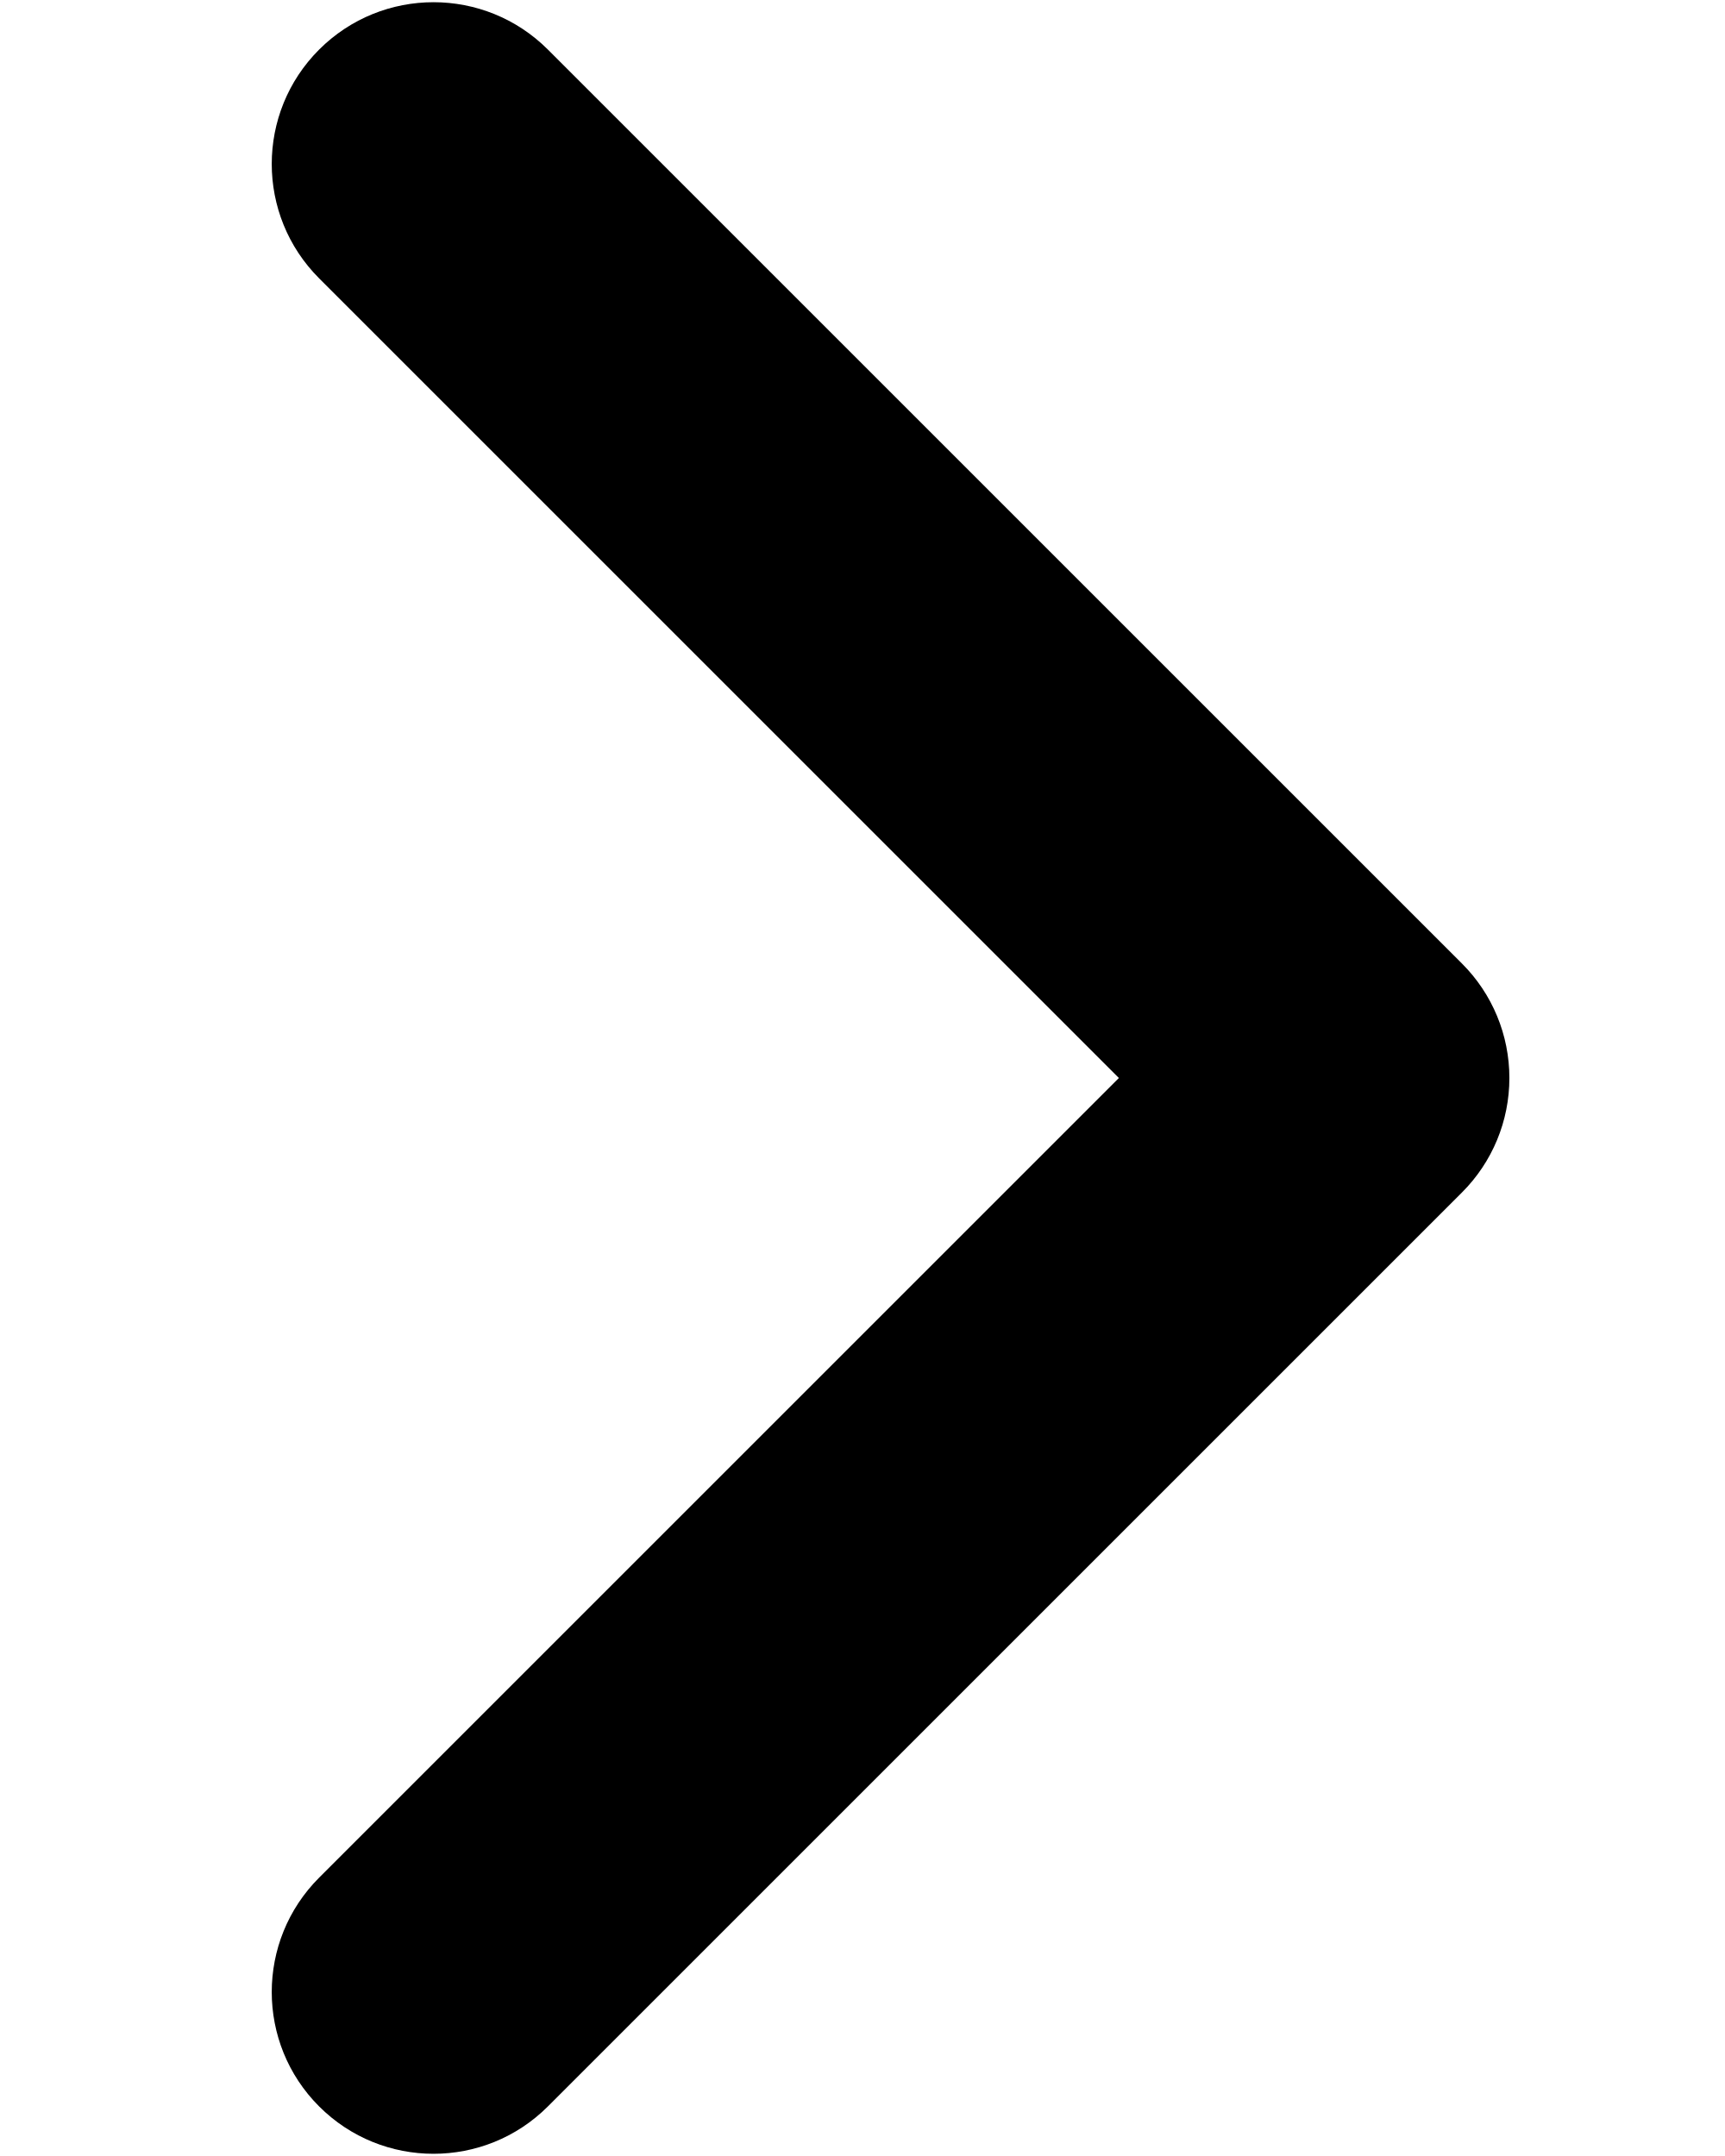
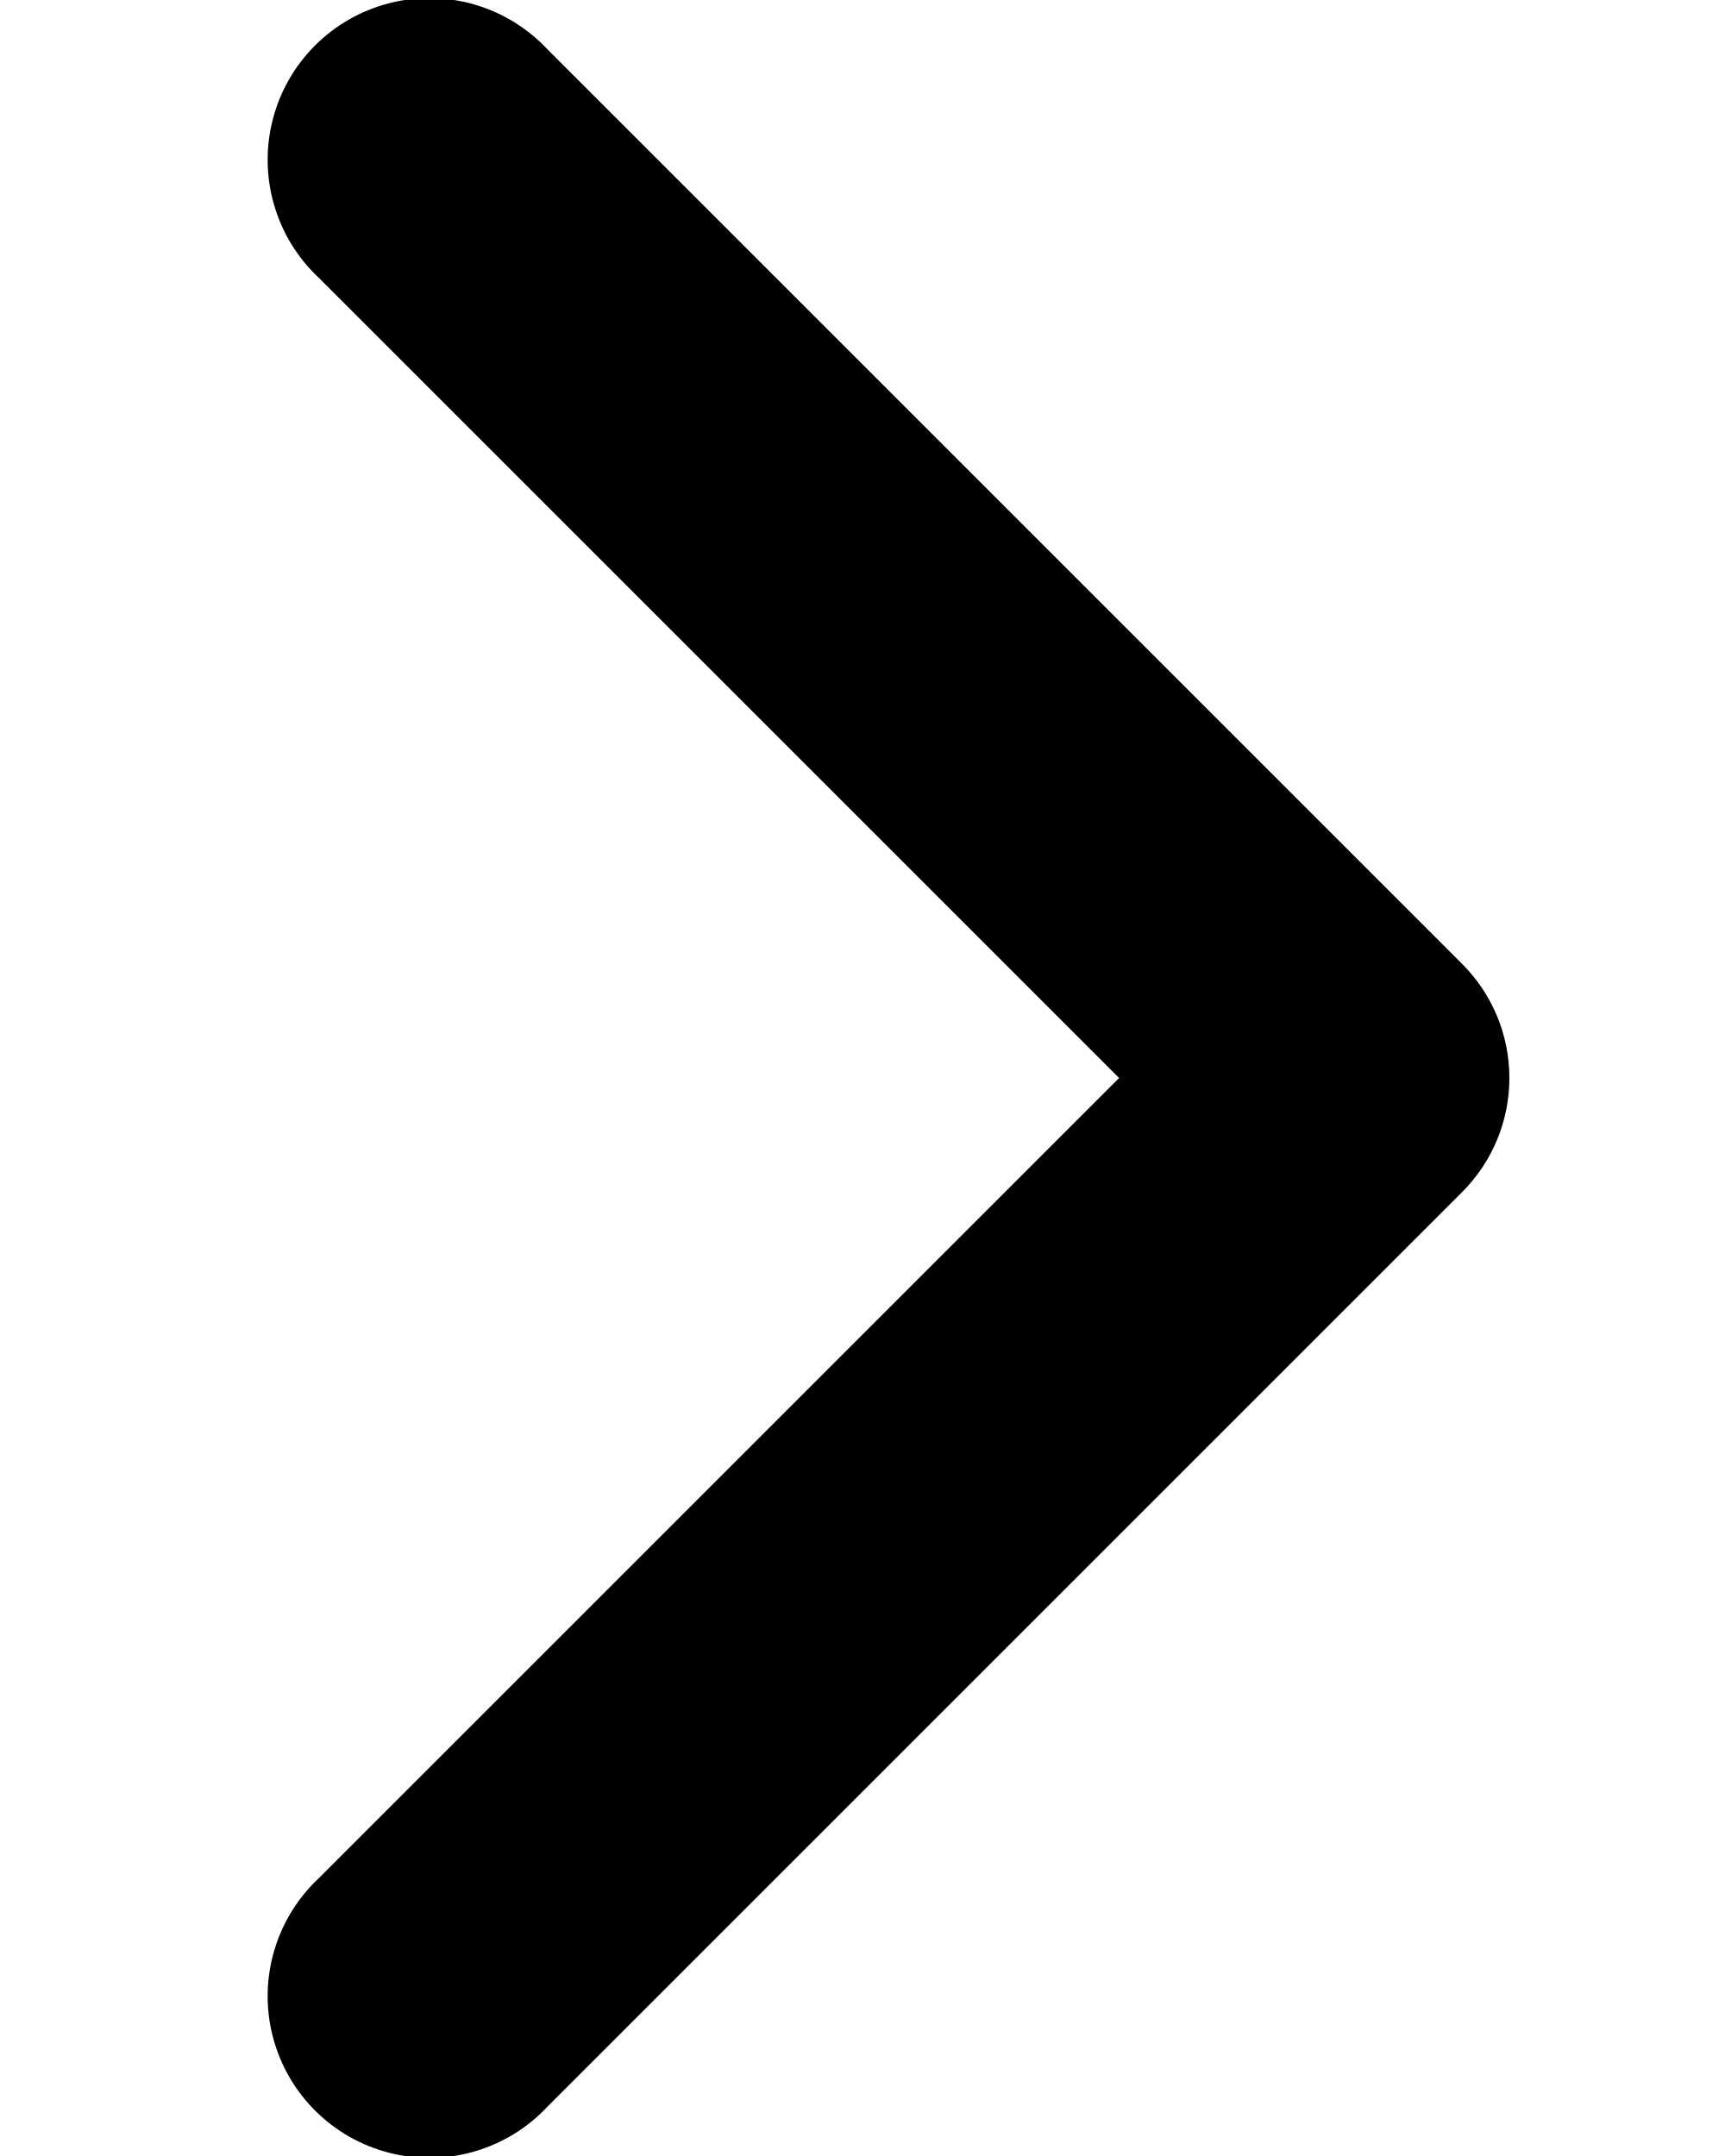
- <svg xmlns="http://www.w3.org/2000/svg" height="10" viewBox="0 0 8 10" width="8">
-   <path d="M7 5a.749.749 0 0 0-.22-.531L2.541.23A.75.75 0 1 0 1.48 1.291L5.189 5 1.48 8.709A.75.75 0 1 0 2.541 9.77L6.78 5.531A.749.749 0 0 0 7 5z" />
+ <svg xmlns="http://www.w3.org/2000/svg" width="8" height="10">
+   <path d="M7 5a.747.747 0 0 0-.22-.53L2.54.23a.75.75 0 1 0-1.06 1.06L5.19 5 1.48 8.71a.75.75 0 1 0 1.06 1.06l4.24-4.24A.747.747 0 0 0 7 5z" />
</svg>
